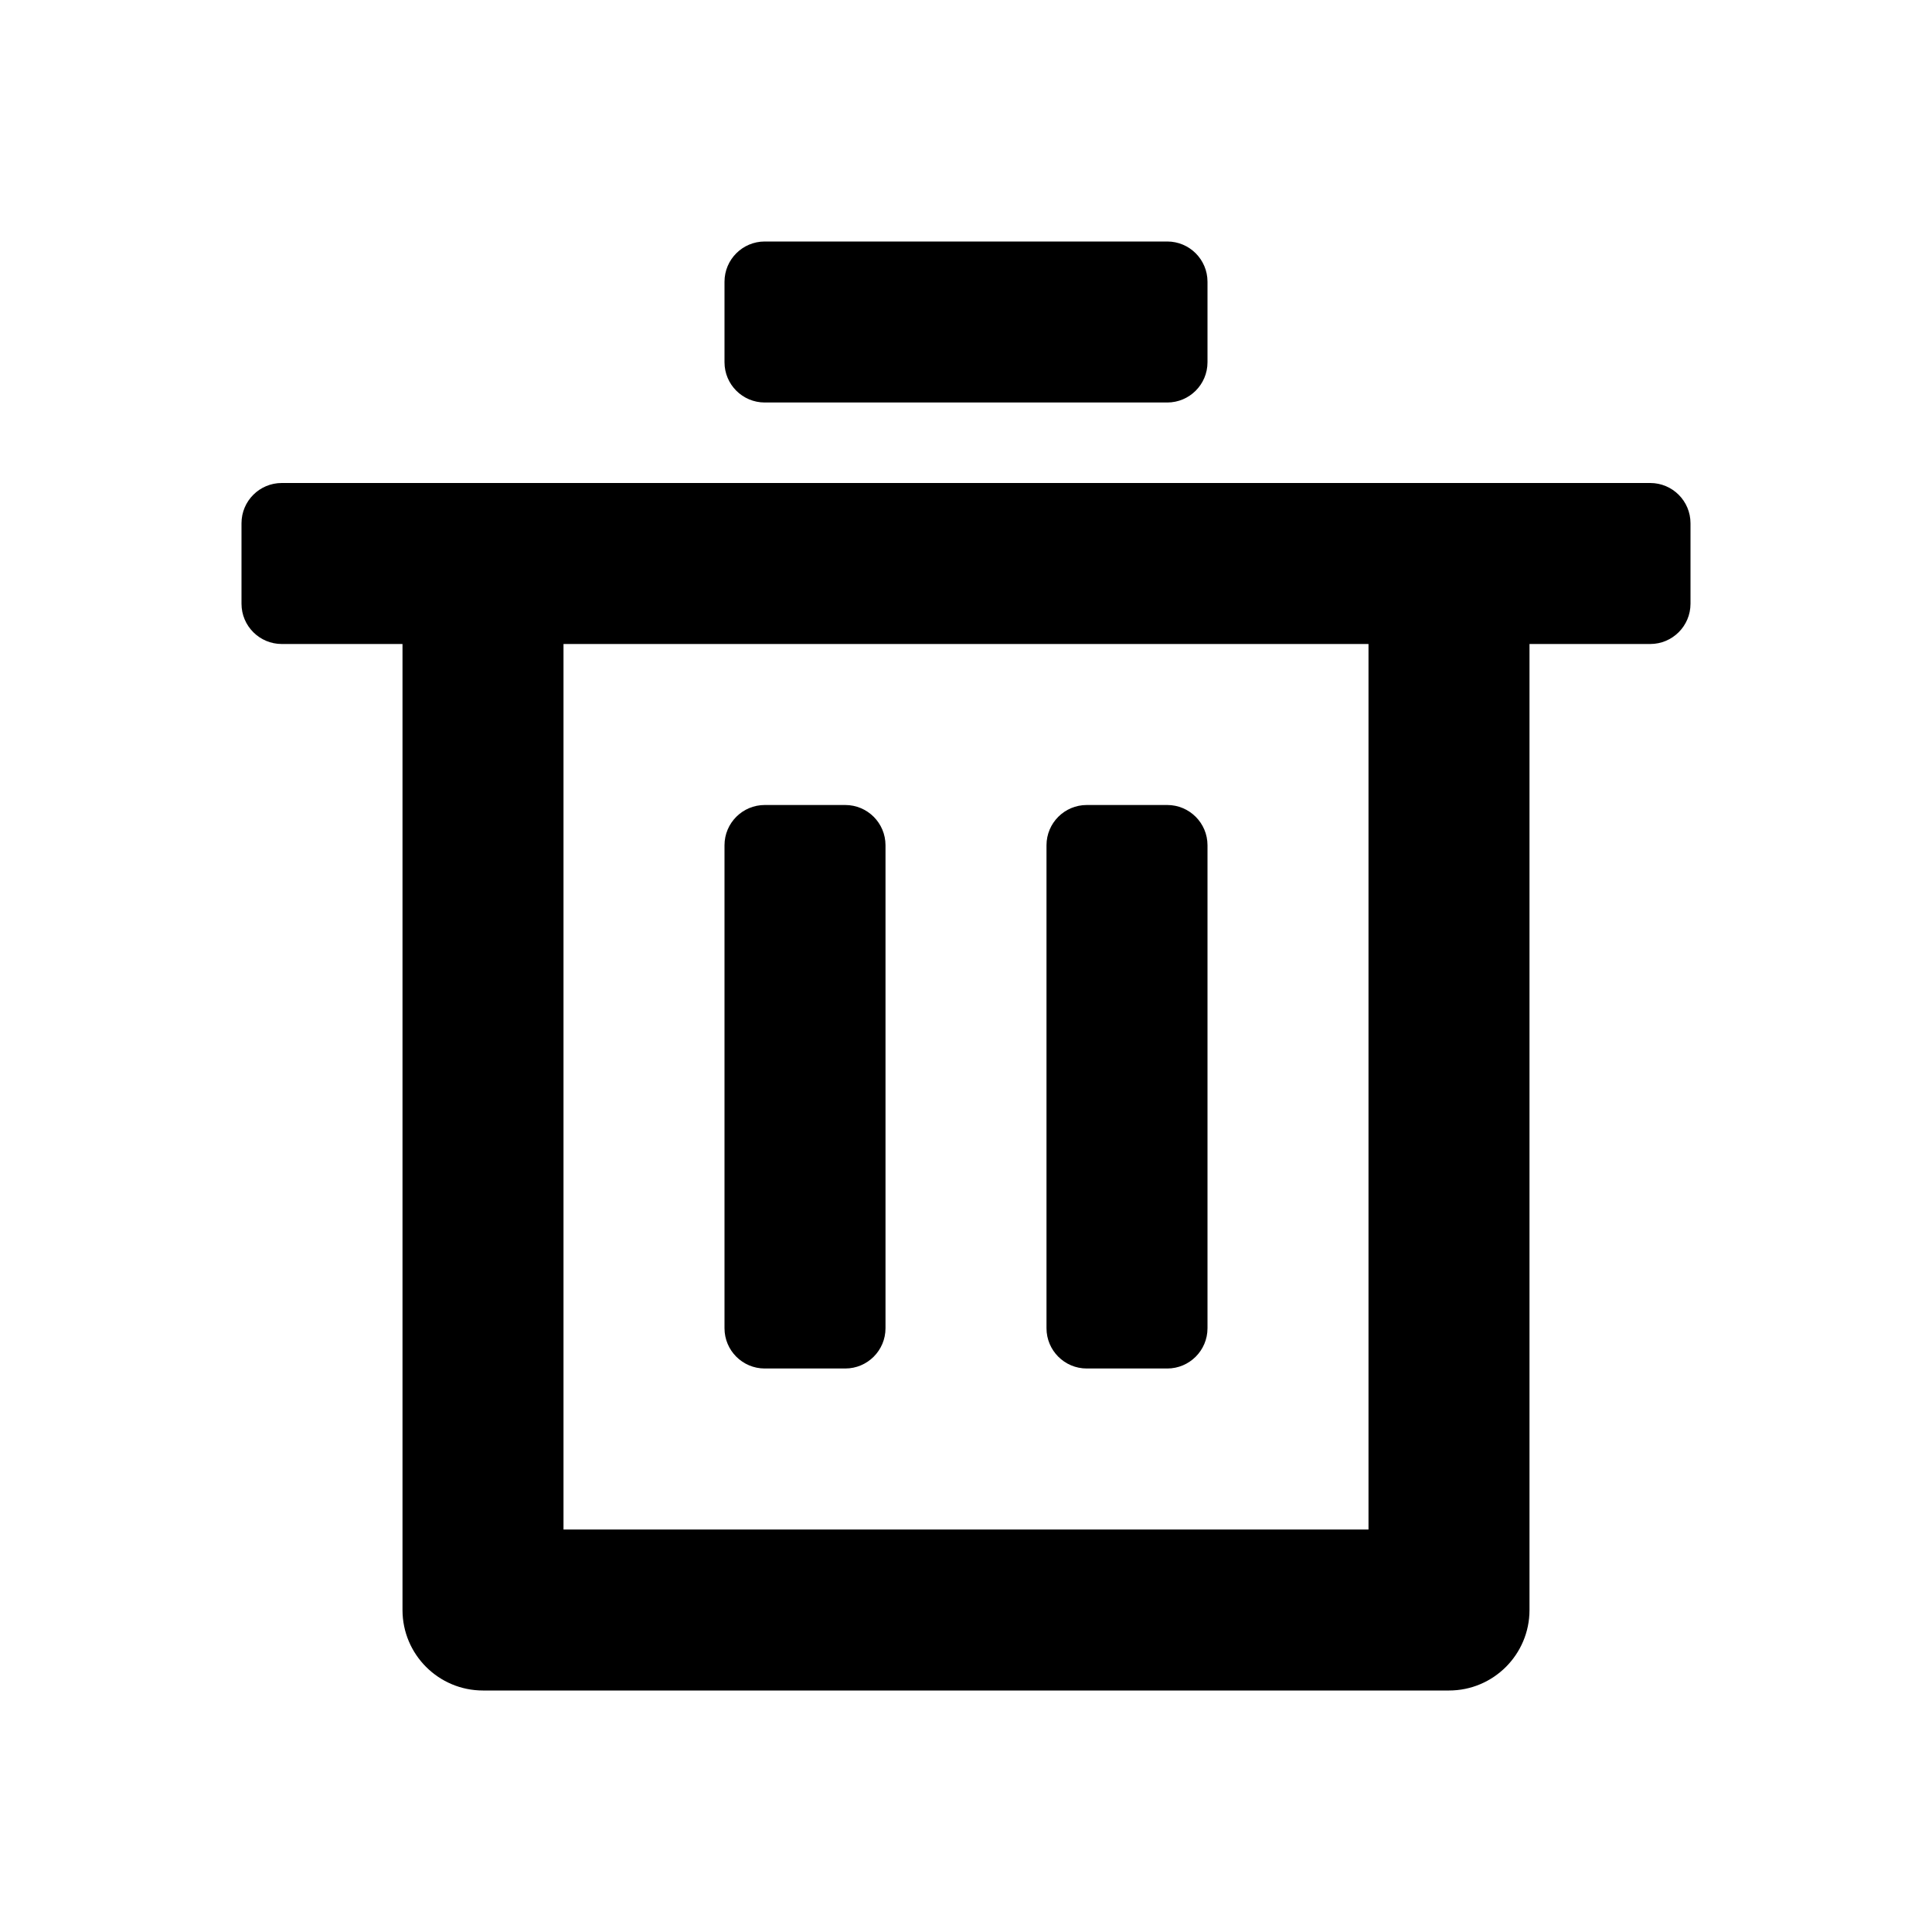
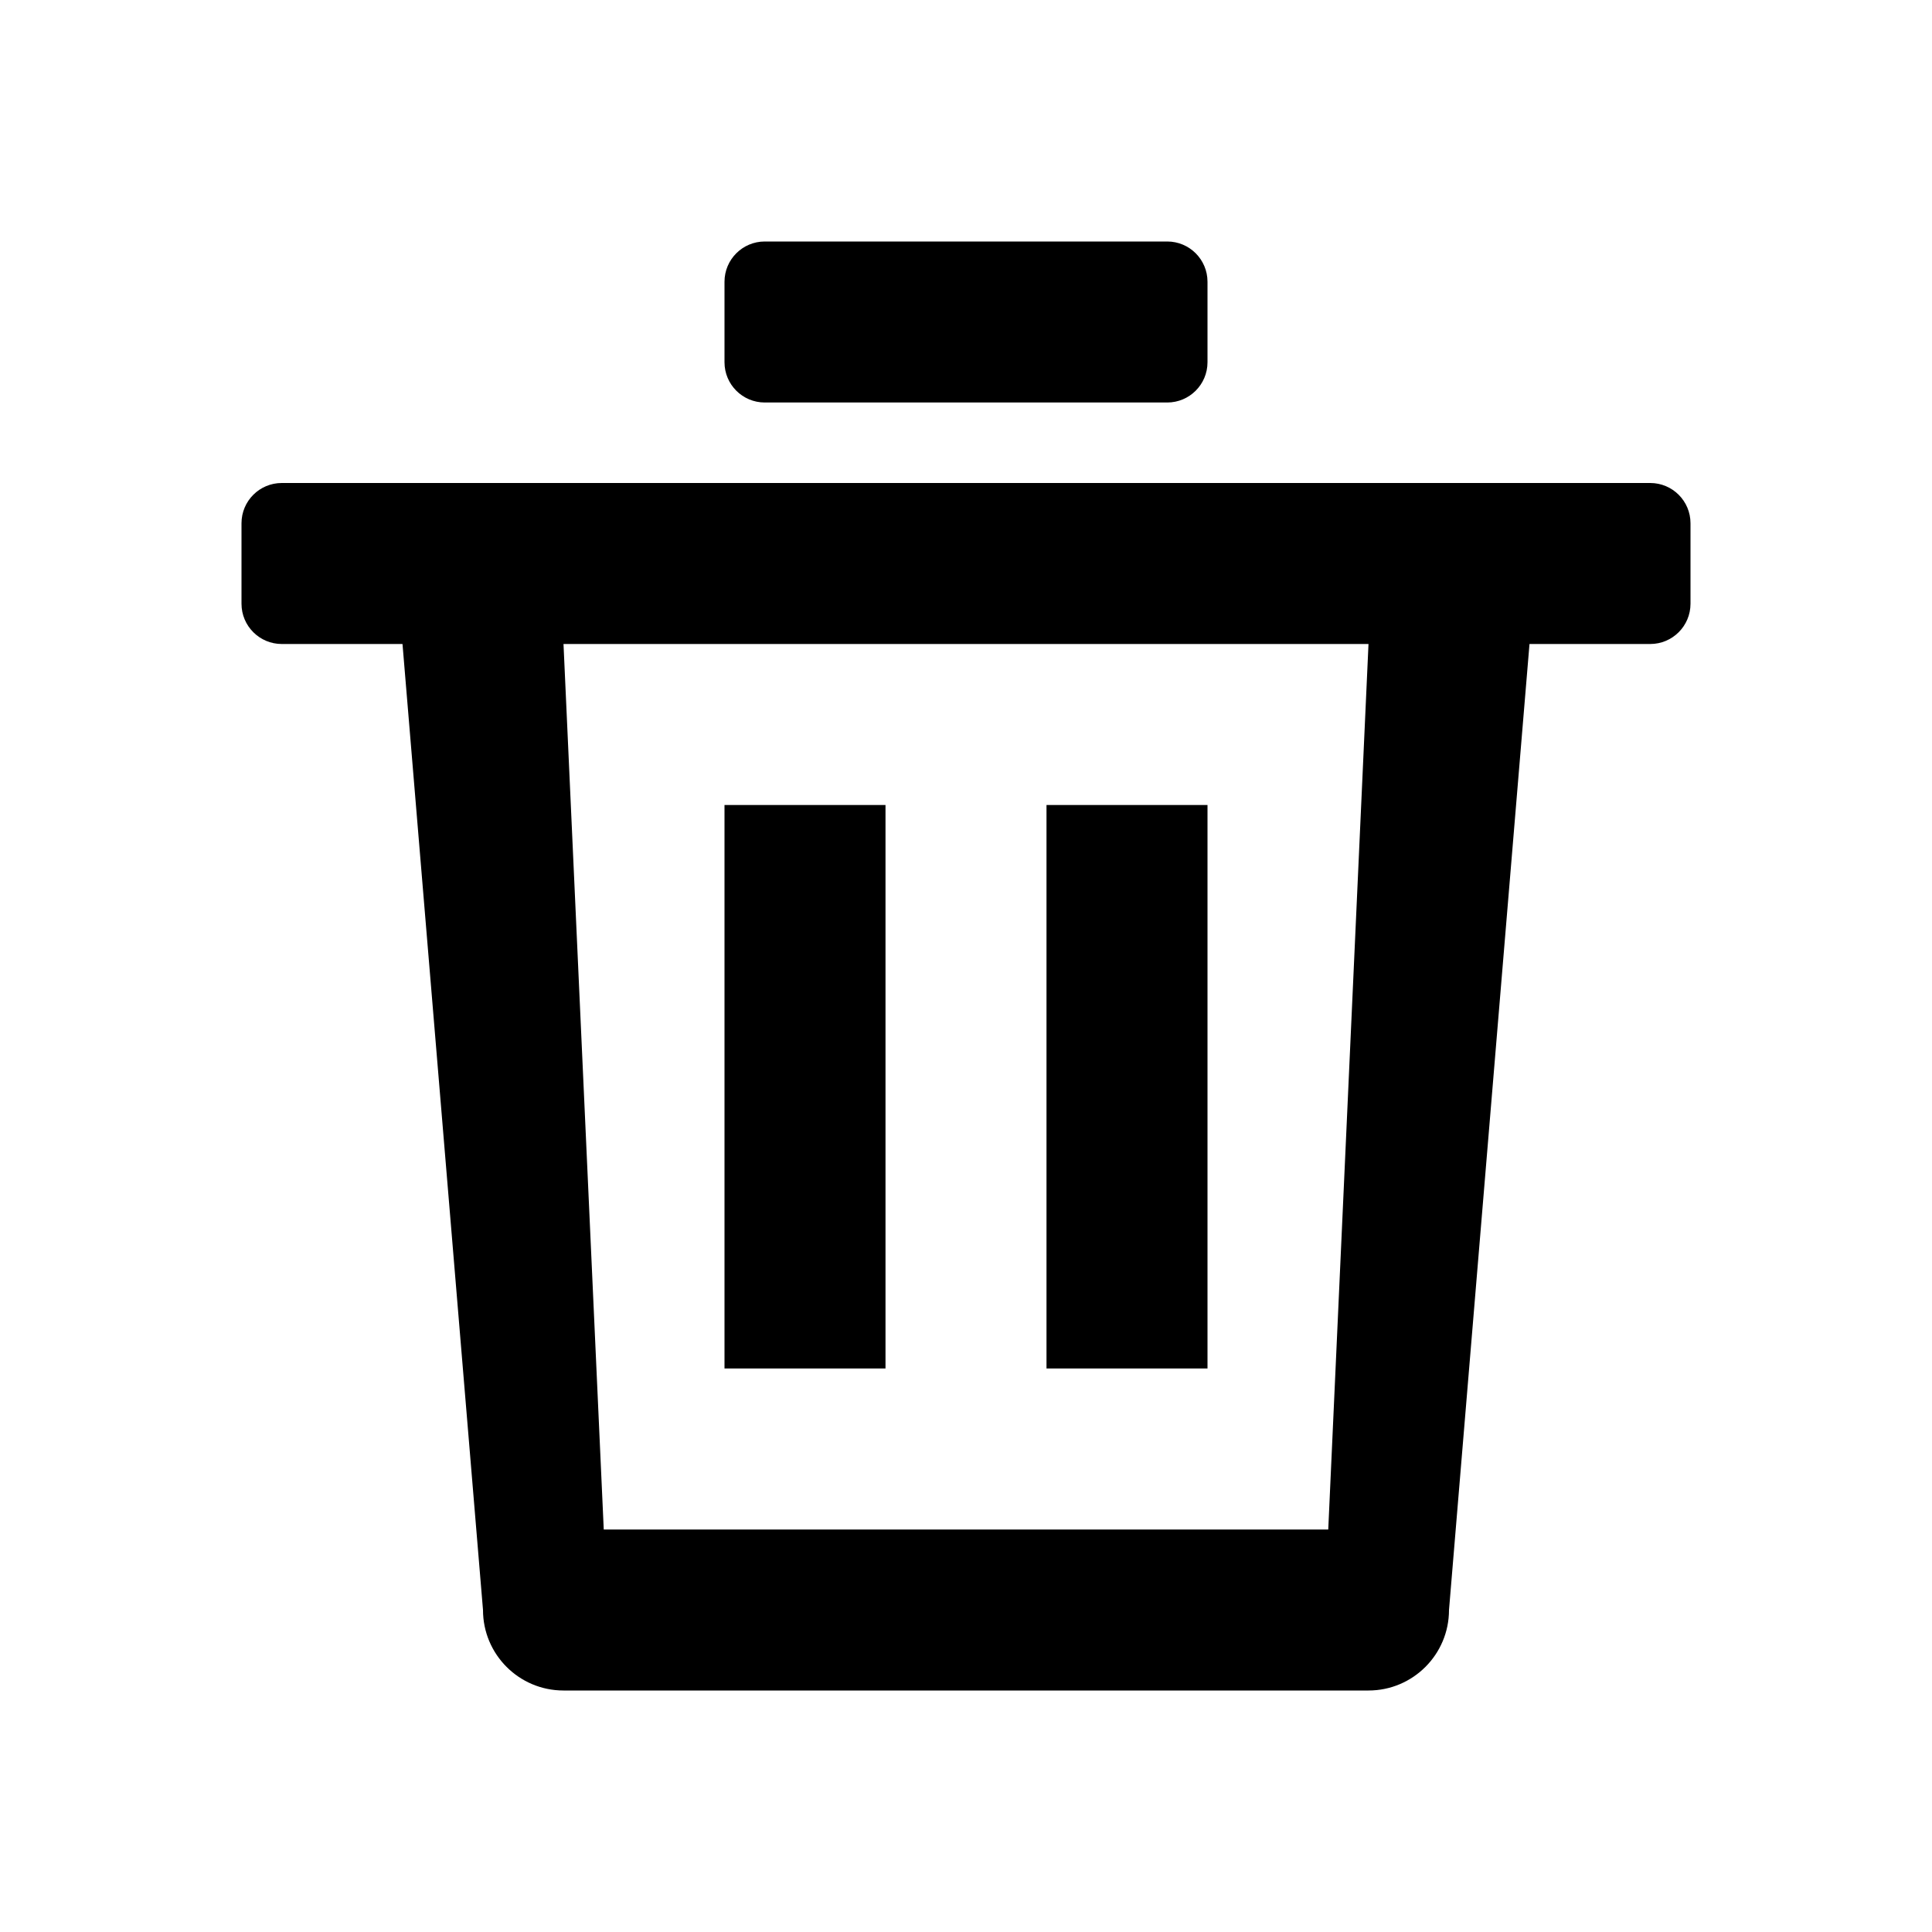
- <svg xmlns="http://www.w3.org/2000/svg" width="24" height="24" viewBox="0 0 24 24">
-   <path fill-rule="evenodd" d="M19,8 L19,20 C19,20.552 18.552,21 18,21 L6,21 C5.448,21 5,20.552 5,20 L5,8 L3.5,8 C3.224,8 3,7.776 3,7.5 L3,6.5 C3,6.224 3.224,6 3.5,6 L3.5,6 L20.5,6 C20.776,6 21,6.224 21,6.5 L21,7.5 C21,7.776 20.776,8 20.5,8 L19,8 Z M7,8 L7,19 L17,19 L17,8 L7,8 Z M9.5,3 L14.5,3 C14.776,3 15,3.224 15,3.5 L15,4.5 C15,4.776 14.776,5 14.5,5 L9.5,5 C9.224,5 9,4.776 9,4.5 L9,3.5 L9,3.5 C9,3.224 9.224,3 9.5,3 Z M9.5,10 L10.5,10 C10.776,10 11,10.224 11,10.5 L11,16.5 C11,16.776 10.776,17 10.5,17 L9.5,17 L9.5,17 C9.224,17 9,16.776 9,16.5 L9,10.5 C9,10.224 9.224,10 9.5,10 Z M13.5,10 L14.5,10 C14.776,10 15,10.224 15,10.5 L15,16.5 C15,16.776 14.776,17 14.5,17 L13.5,17 L13.5,17 C13.224,17 13,16.776 13,16.5 L13,10.5 C13,10.224 13.224,10 13.5,10 Z" />
+ <svg xmlns="http://www.w3.org/2000/svg" width="24px" height="24px" viewBox="0 0 24 24" version="1.1">
+   <g id="trash" stroke="none" stroke-width="1" fill="none" fill-rule="evenodd">
+     <path d="M19,8 L18,20 C18,20.552 17.552,21 17,21 L7,21 C6.448,21 6,20.552 6,20 L5,8 L3.5,8 C3.224,8 3,7.776 3,7.5 L3,6.5 C3,6.224 3.224,6 3.5,6 L20.5,6 C20.776,6 21,6.224 21,6.5 L21,7.5 C21,7.776 20.776,8 20.5,8 L19,8 Z M7,8 L7.5,19 L16.5,19 L17,8 L7,8 Z M9.5,3 L14.5,3 C14.776,3 15,3.224 15,3.5 L15,4.5 C15,4.776 14.776,5 14.5,5 L9.5,5 C9.224,5 9,4.776 9,4.5 L9,3.5 C9,3.224 9.224,3 9.5,3 Z M9,10 L11,10 L11,17 L9,17 L9,10 Z M13,10 L15,10 L15,17 L13,17 L13,10 Z" fill="#000000" />
+   </g>
</svg>
